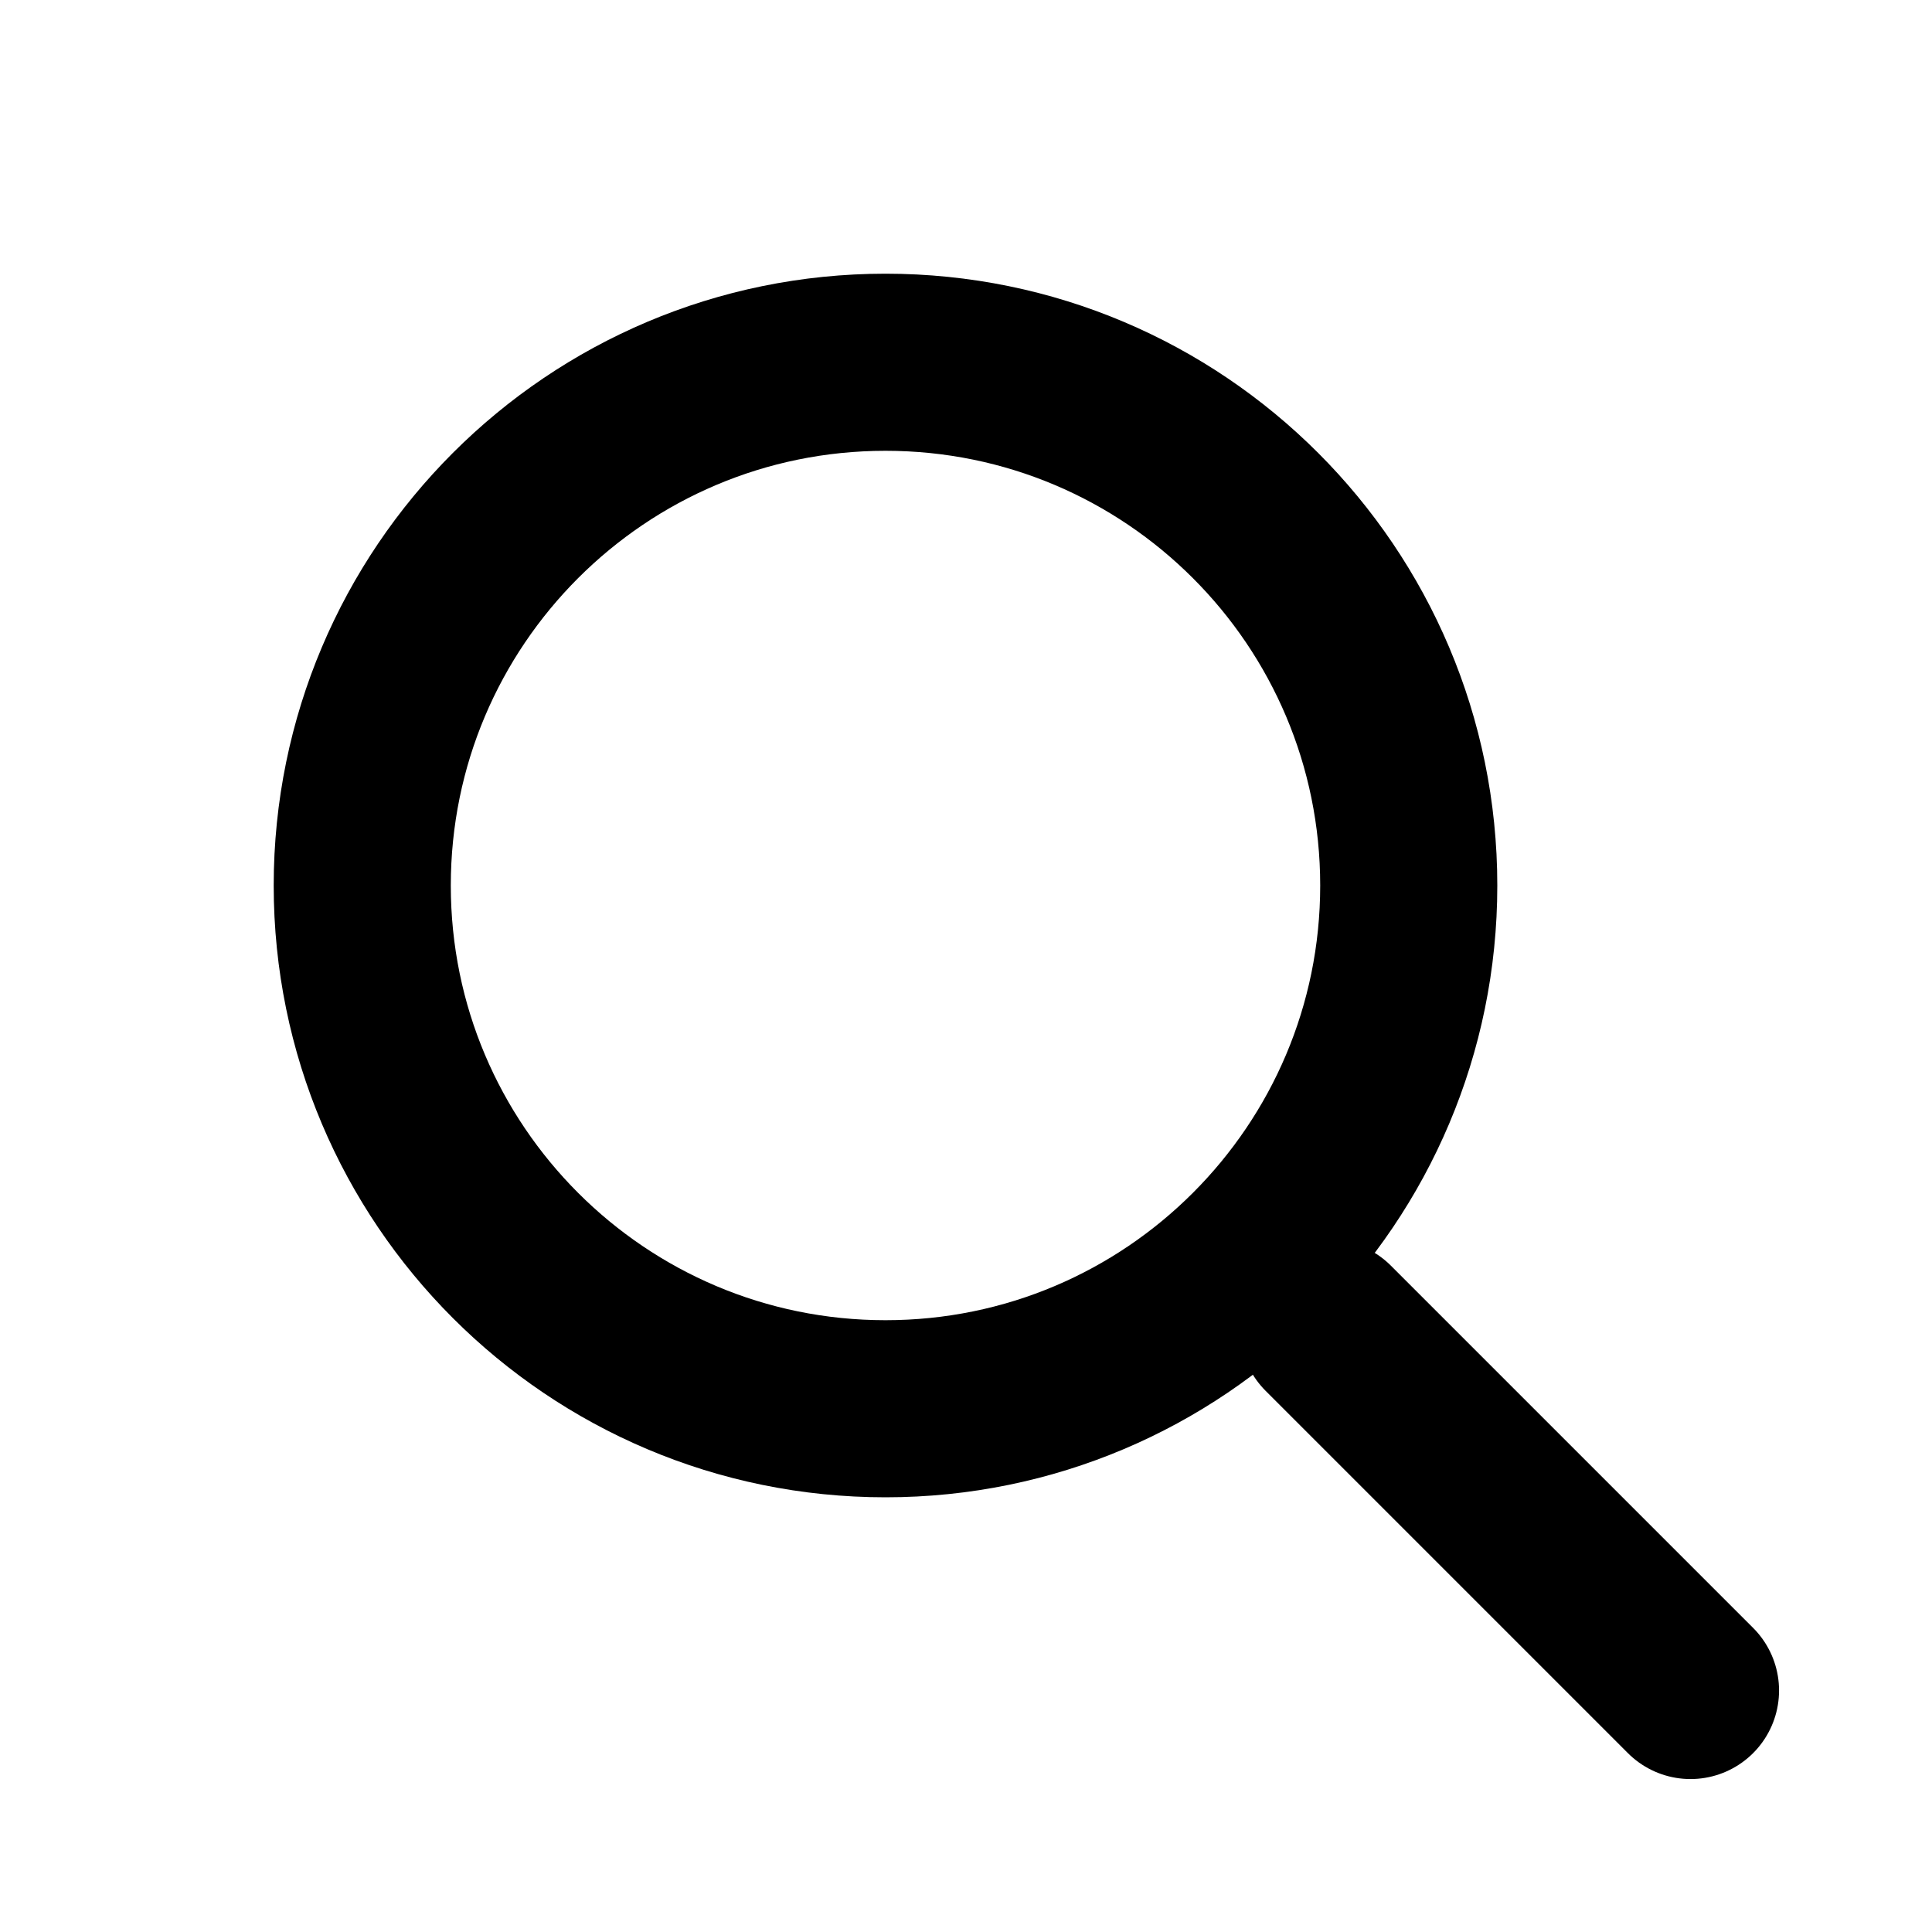
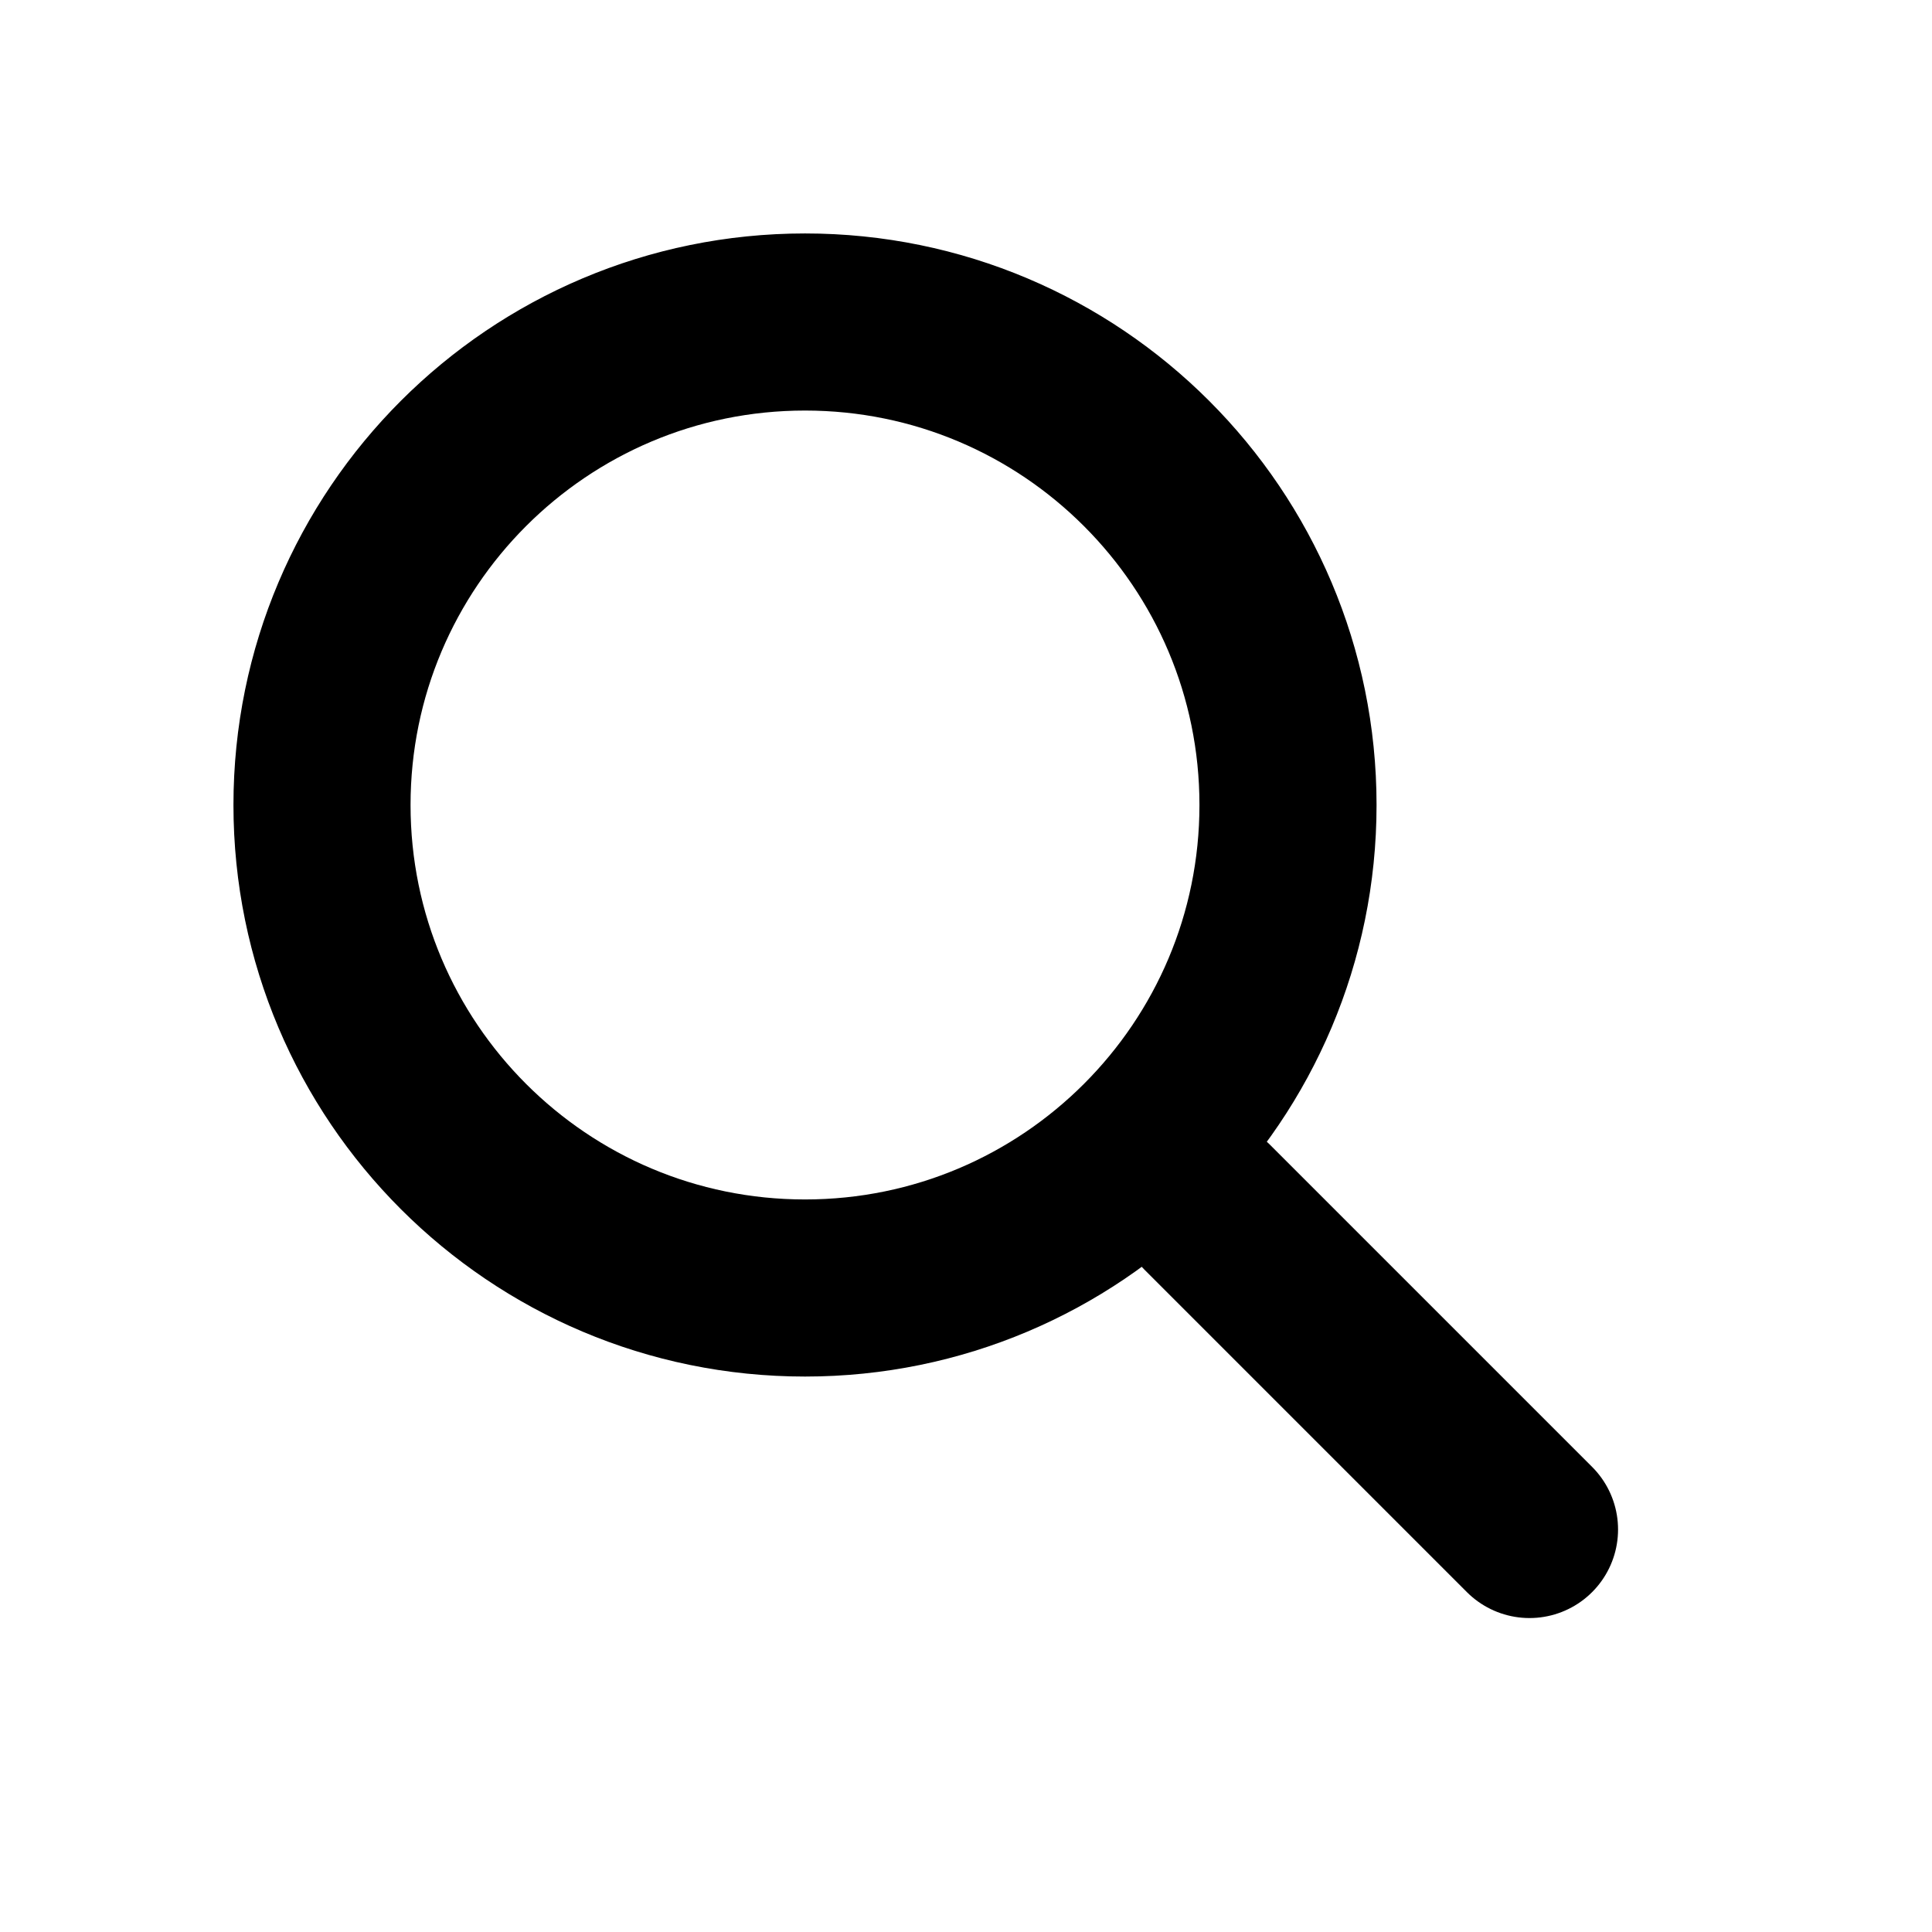
<svg xmlns="http://www.w3.org/2000/svg" viewBox="0 0 24 24" fill="none" stroke="currentColor" stroke-width="2.2" stroke-linecap="round" stroke-linejoin="round">
-   <circle cx="11" cy="11" r="6.5" />
-   <path d="M16.5 16.5L21 21" />
+   <path d="M10.0,4.0a6.0,6.0 0 1,1 0,12.0a6.0,6.0 0 1,1 0,-12.0" />
+   <path d="M15,15 l4,4" />
</svg>
